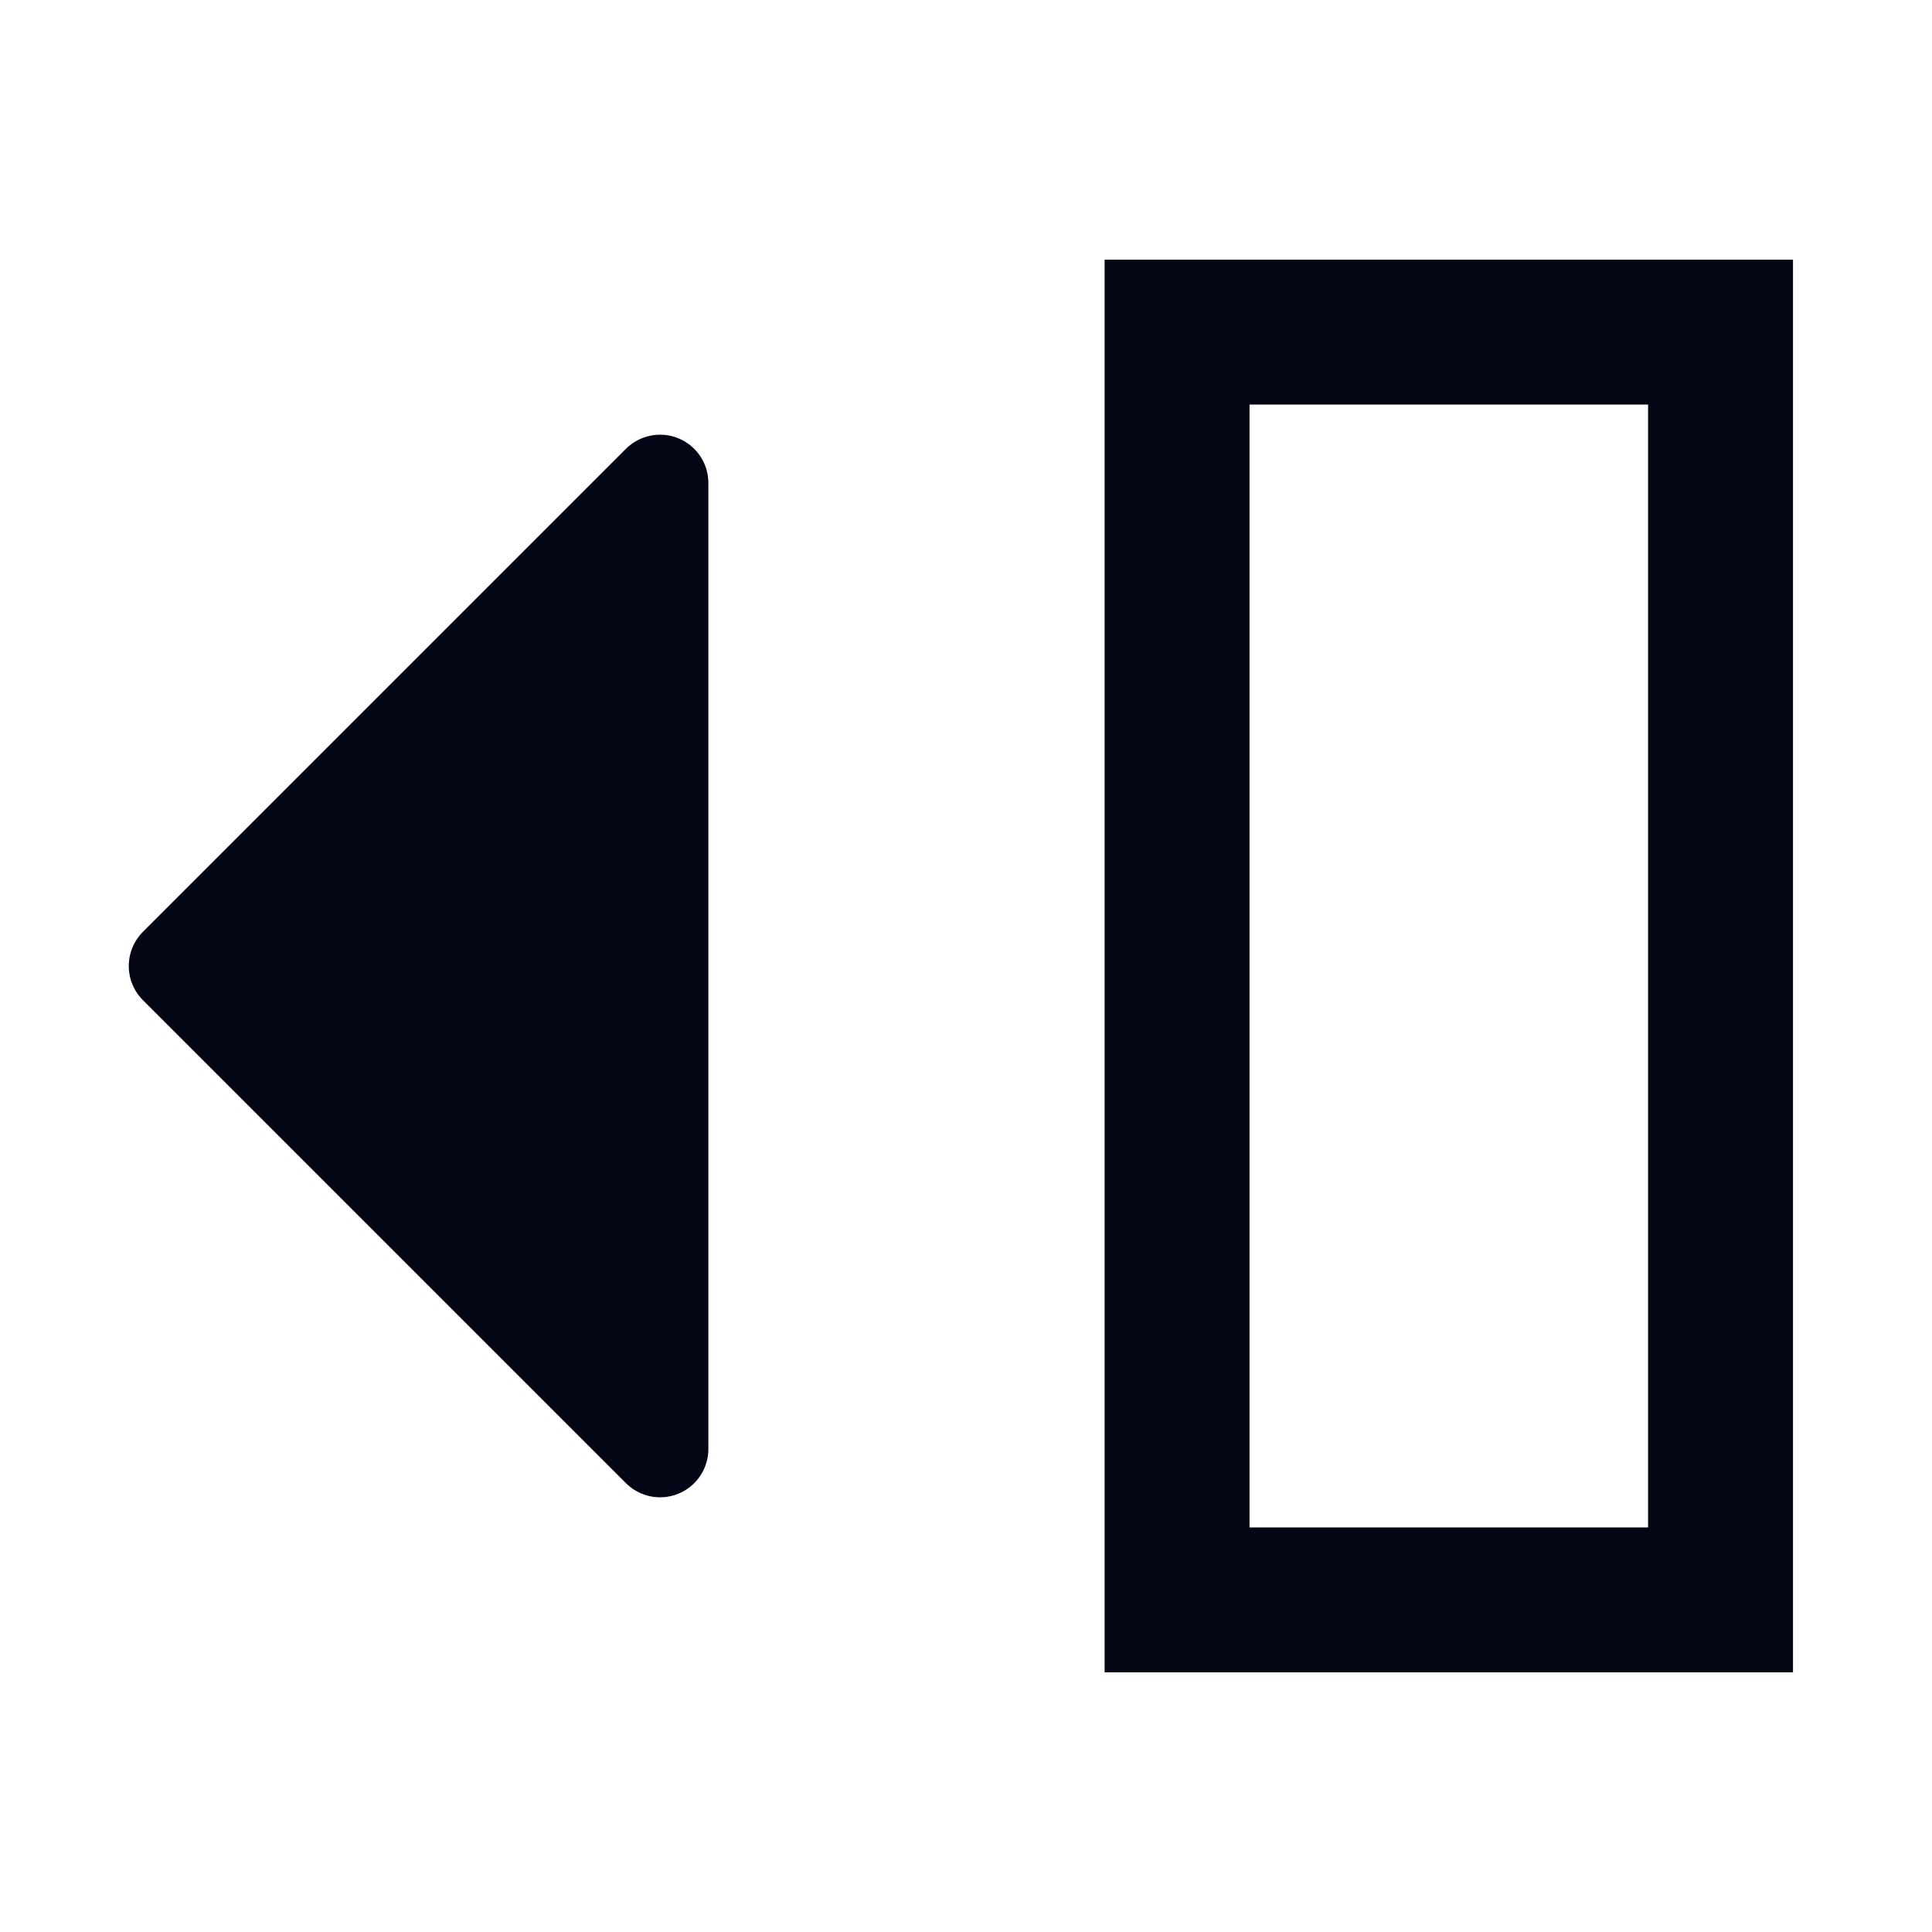
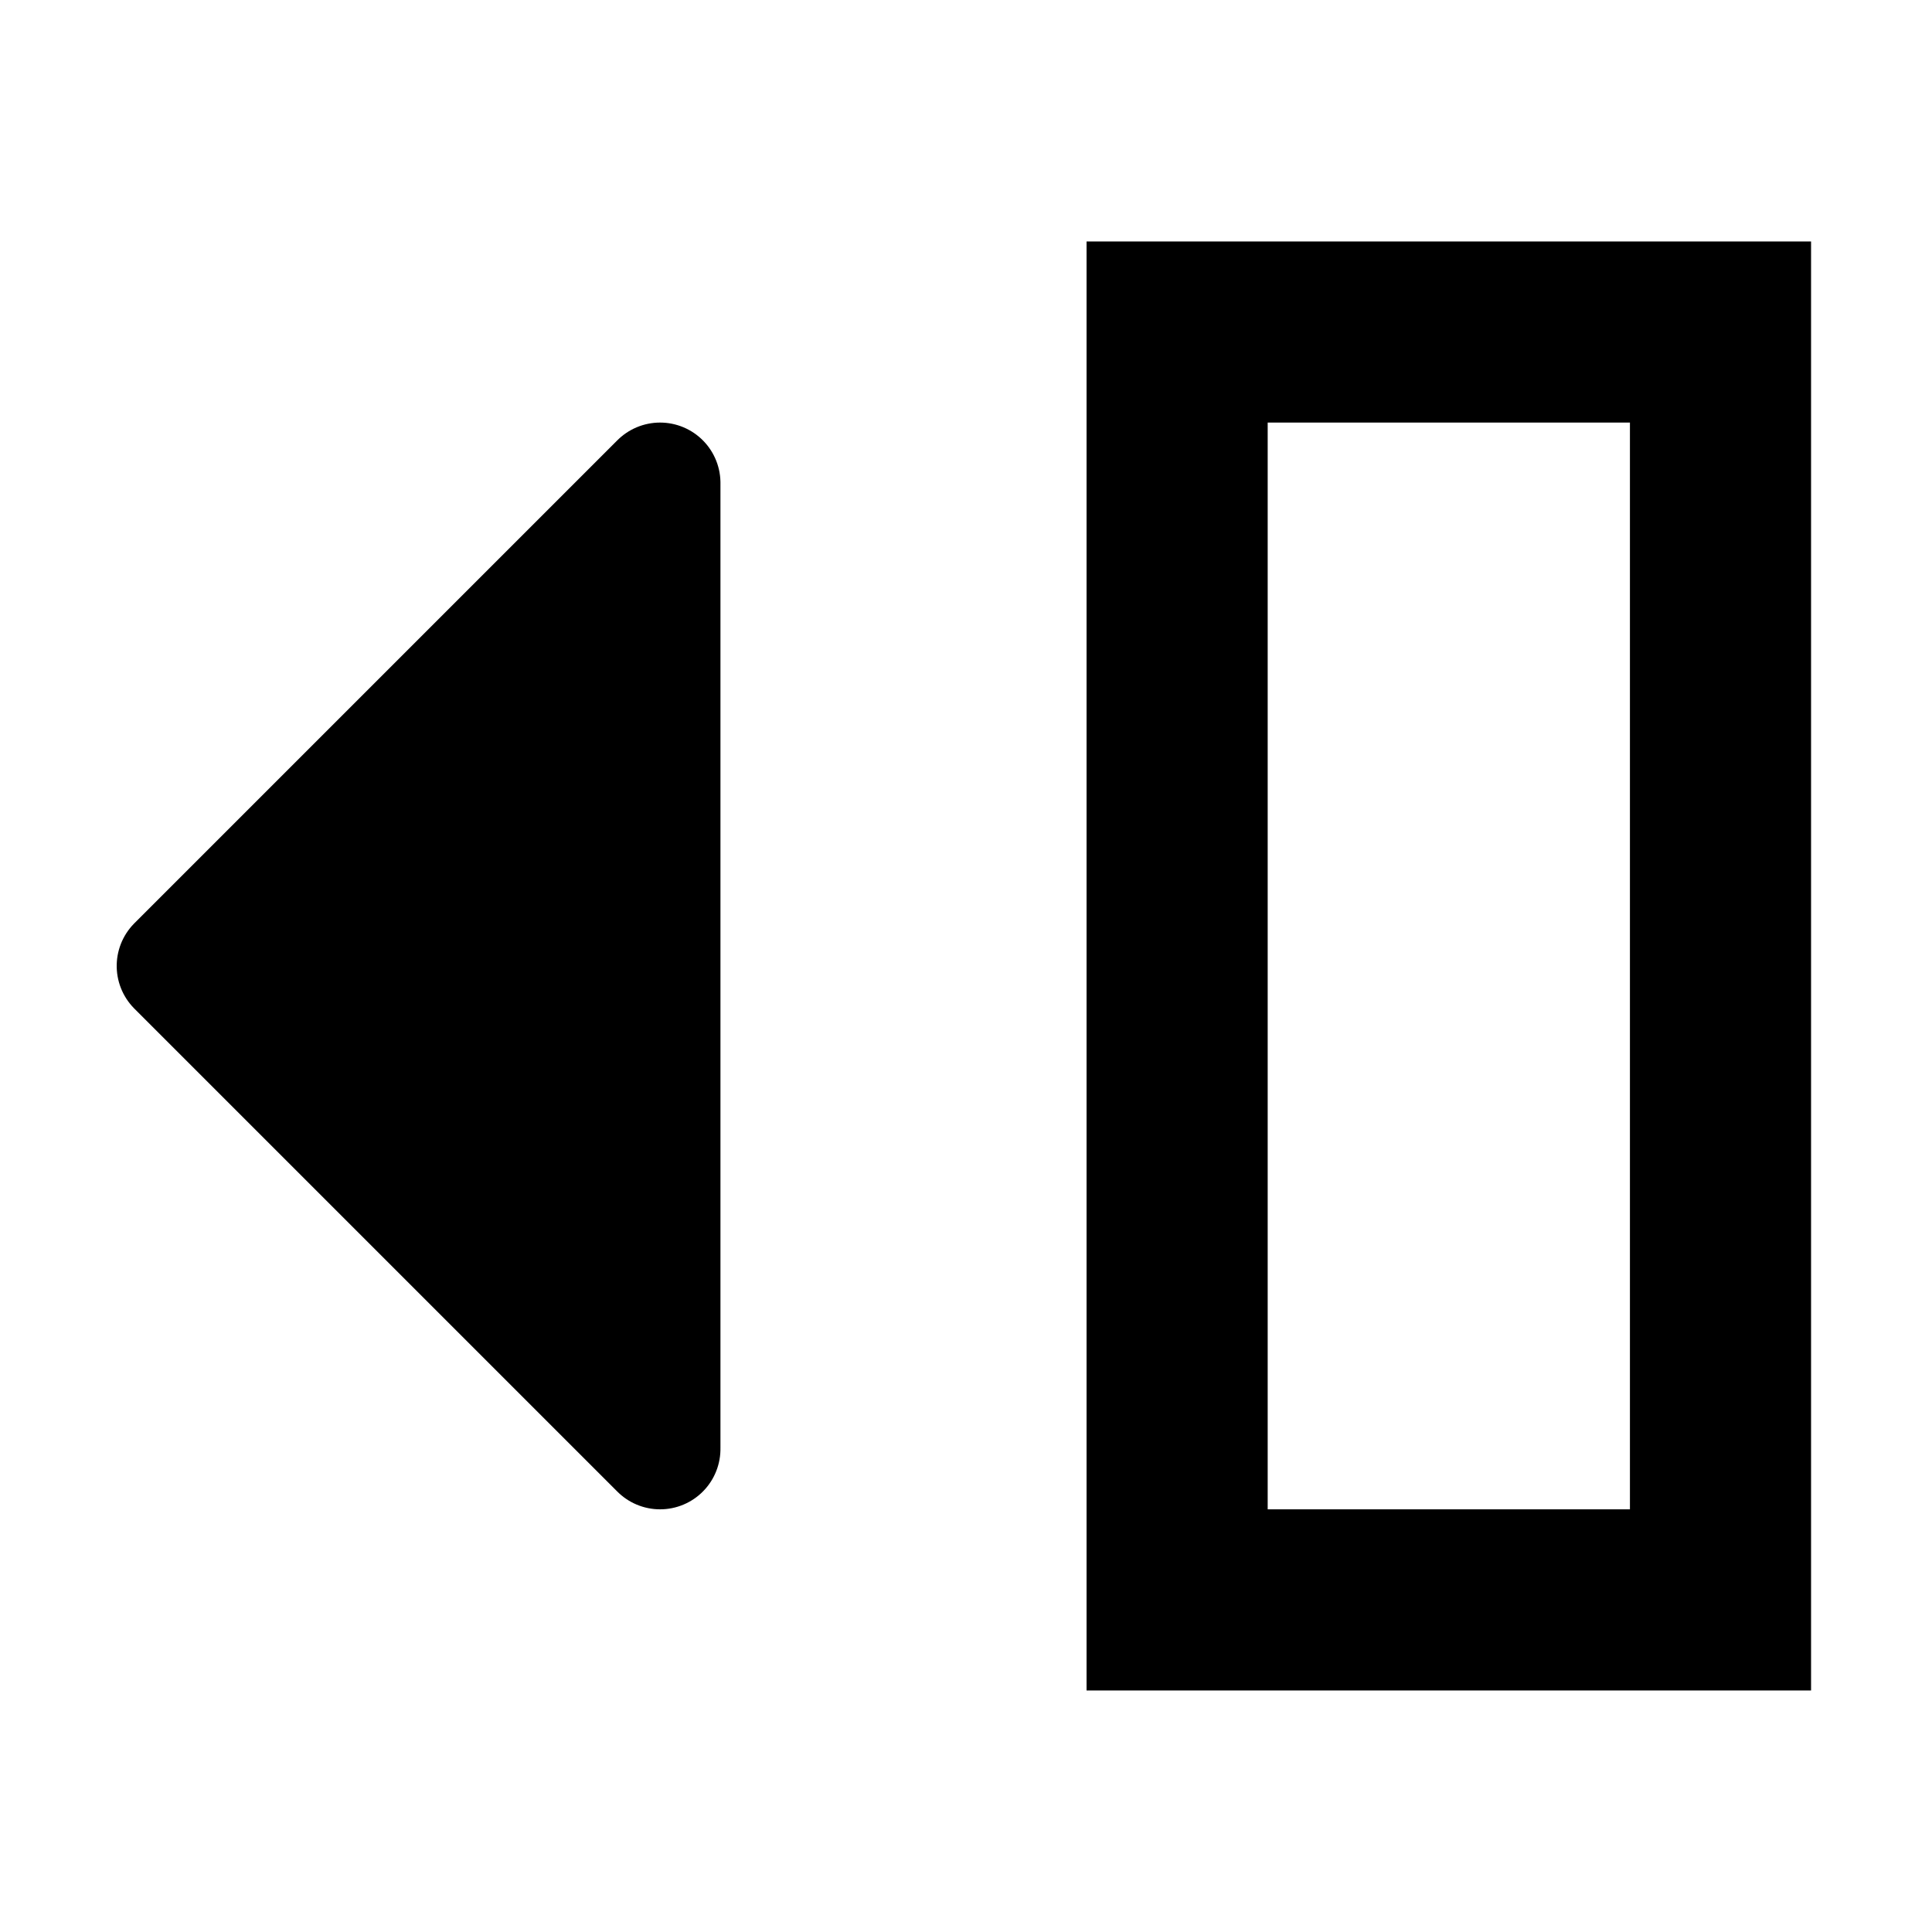
- <svg xmlns="http://www.w3.org/2000/svg" width="20" height="20" viewBox="0 0 20 20" fill="none">
-   <path d="M12.185 16.562L12.185 3.438L17.811 3.438V16.562H12.185Z" stroke="#030615" stroke-width="1.5" />
-   <path fill-rule="evenodd" clip-rule="evenodd" d="M1.833 10L6.833 15L6.833 5L1.833 10Z" fill="#030615" stroke="#030615" stroke-linecap="round" stroke-linejoin="round" />
+ <svg xmlns="http://www.w3.org/2000/svg" width="16px" height="16px" viewBox="0 0 16 16" version="1.1">
+   <g id="Page-1" stroke="none" stroke-width="1" fill="none" fill-rule="evenodd">
+     <rect id="Rectangle" stroke="#000000" stroke-width="1.5" transform="translate(11.99843, 8) scale(-1, 1) rotate(90) translate(-11.99843, -8) " x="6.748" y="5.75" width="10.5" height="4.5" />
+     <polygon id="Path-2" stroke="#000000" fill="#000000" stroke-linecap="round" stroke-linejoin="round" transform="translate(3.466447, 8) scale(-1, 1) rotate(90) translate(-3.466447, -8) " points="3.466 6 7.466 10 -0.534 10" />
+   </g>
</svg>
